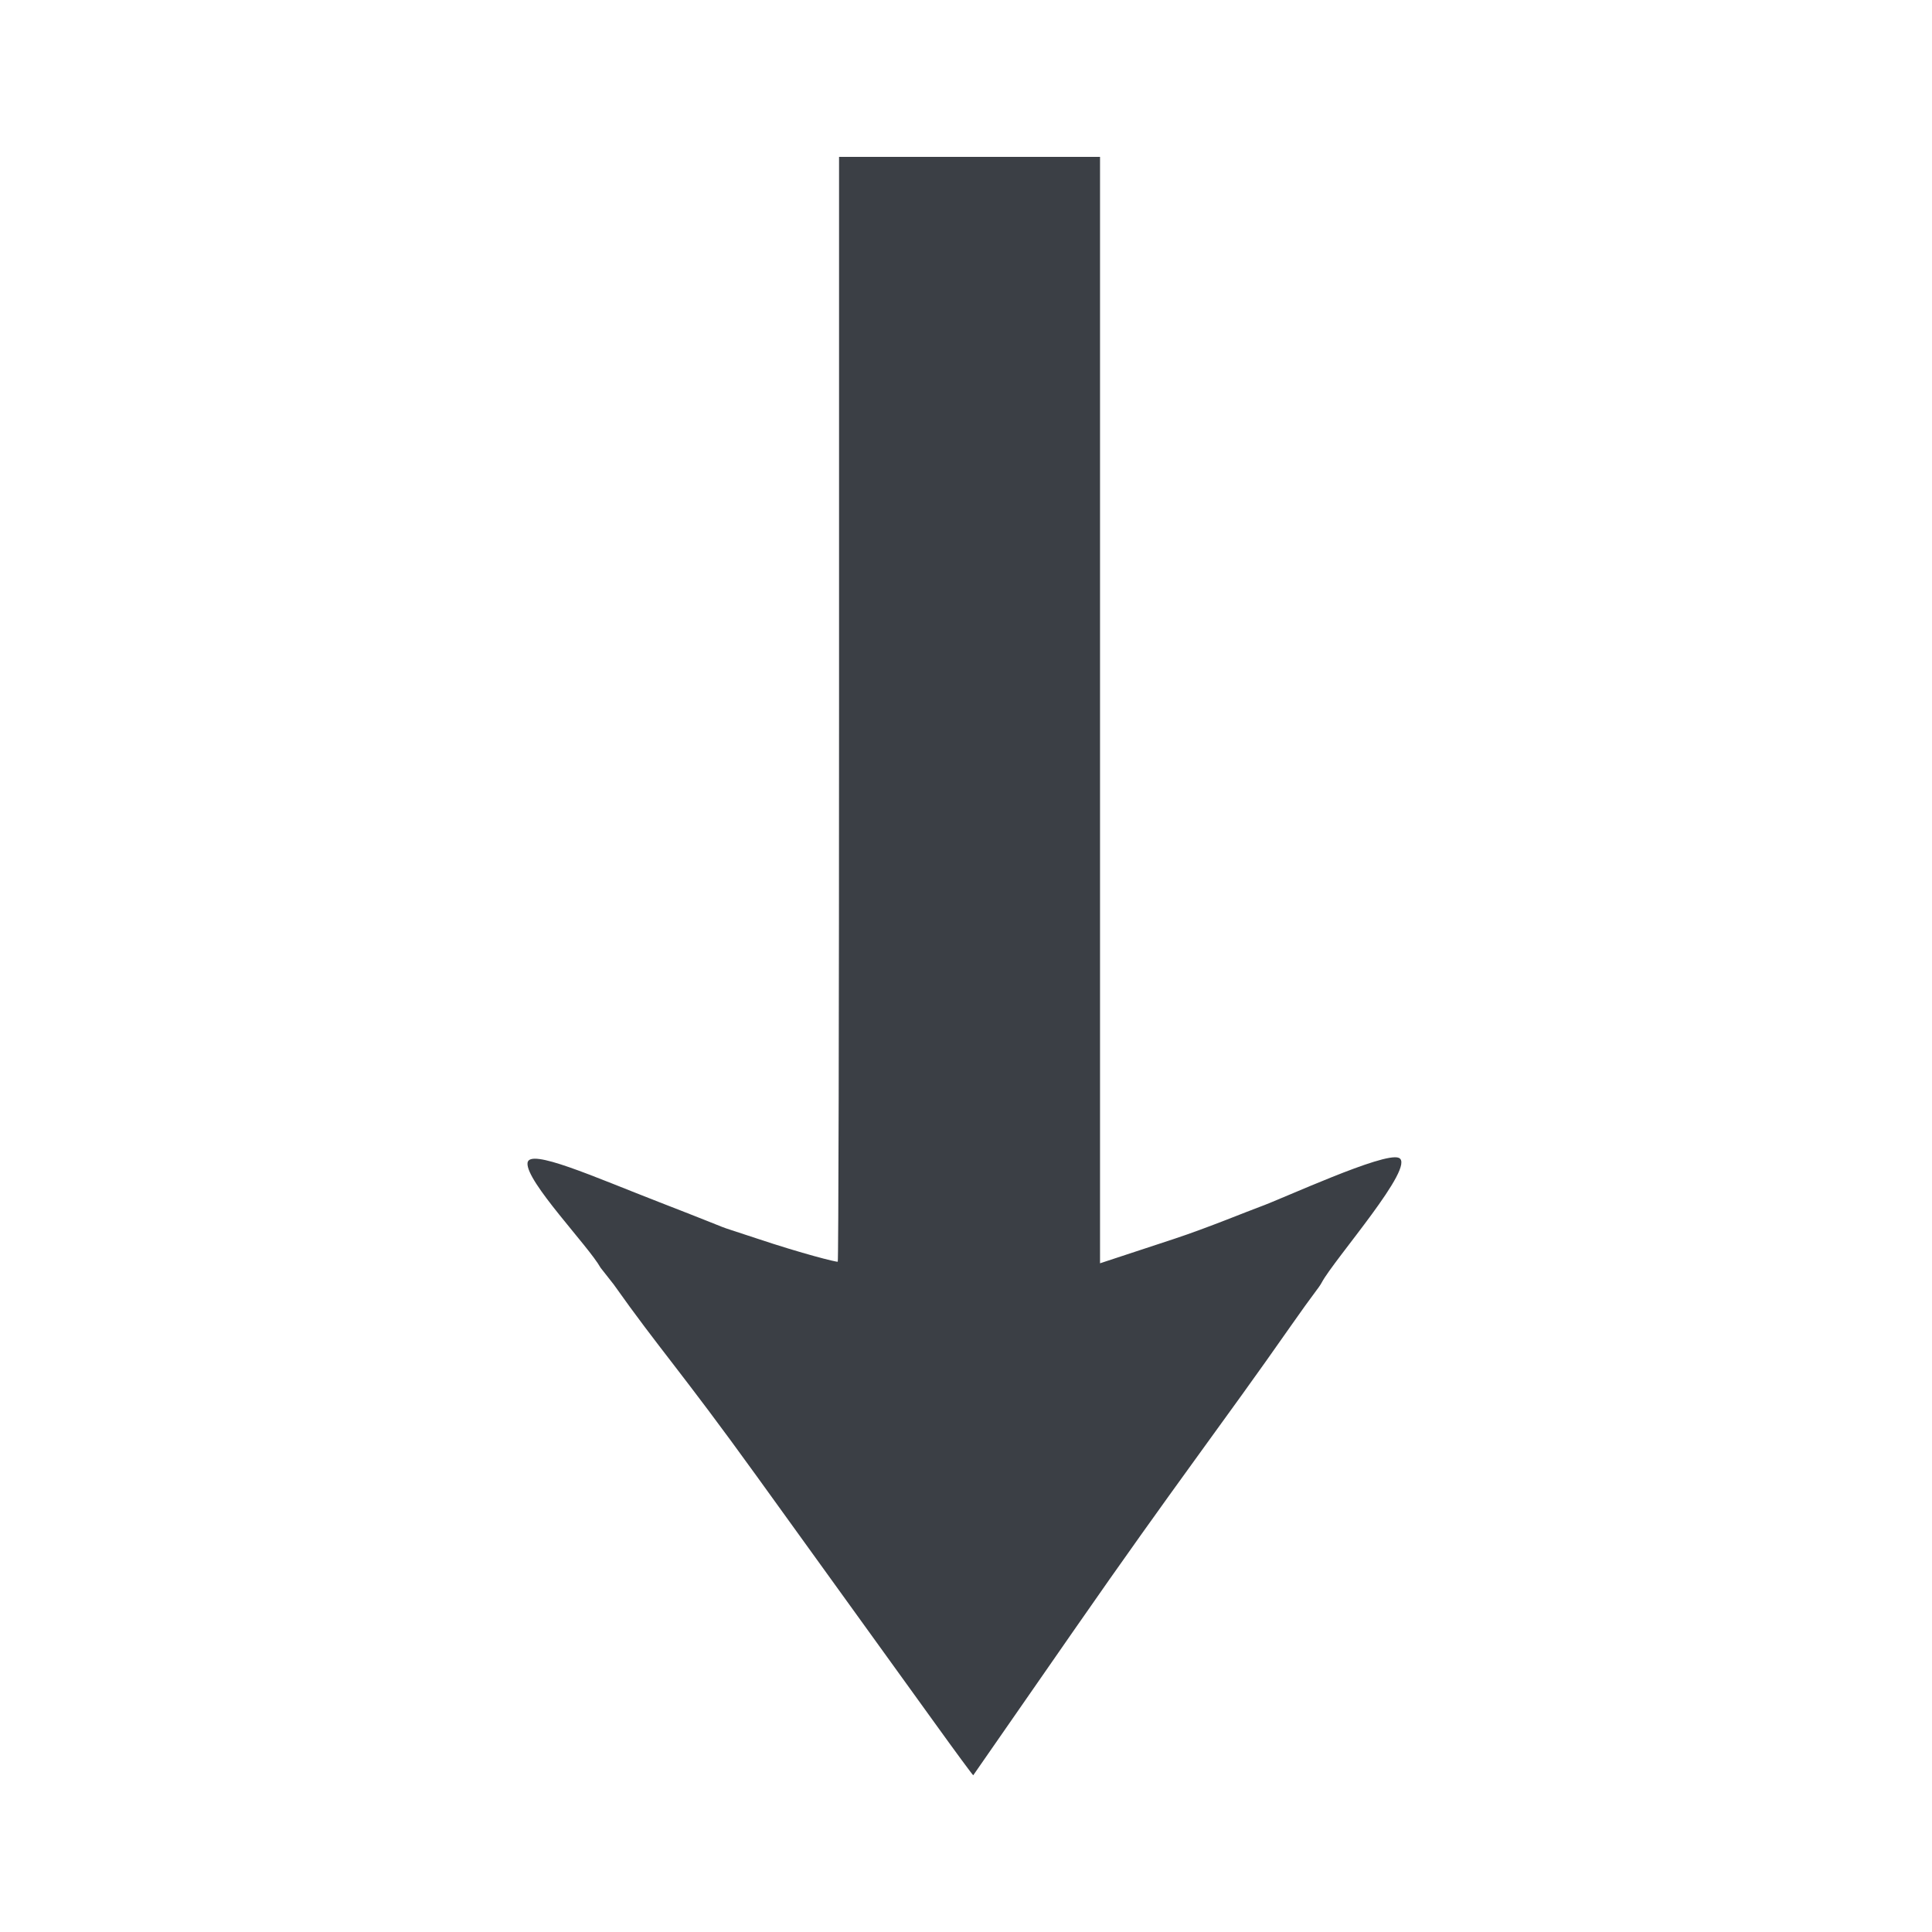
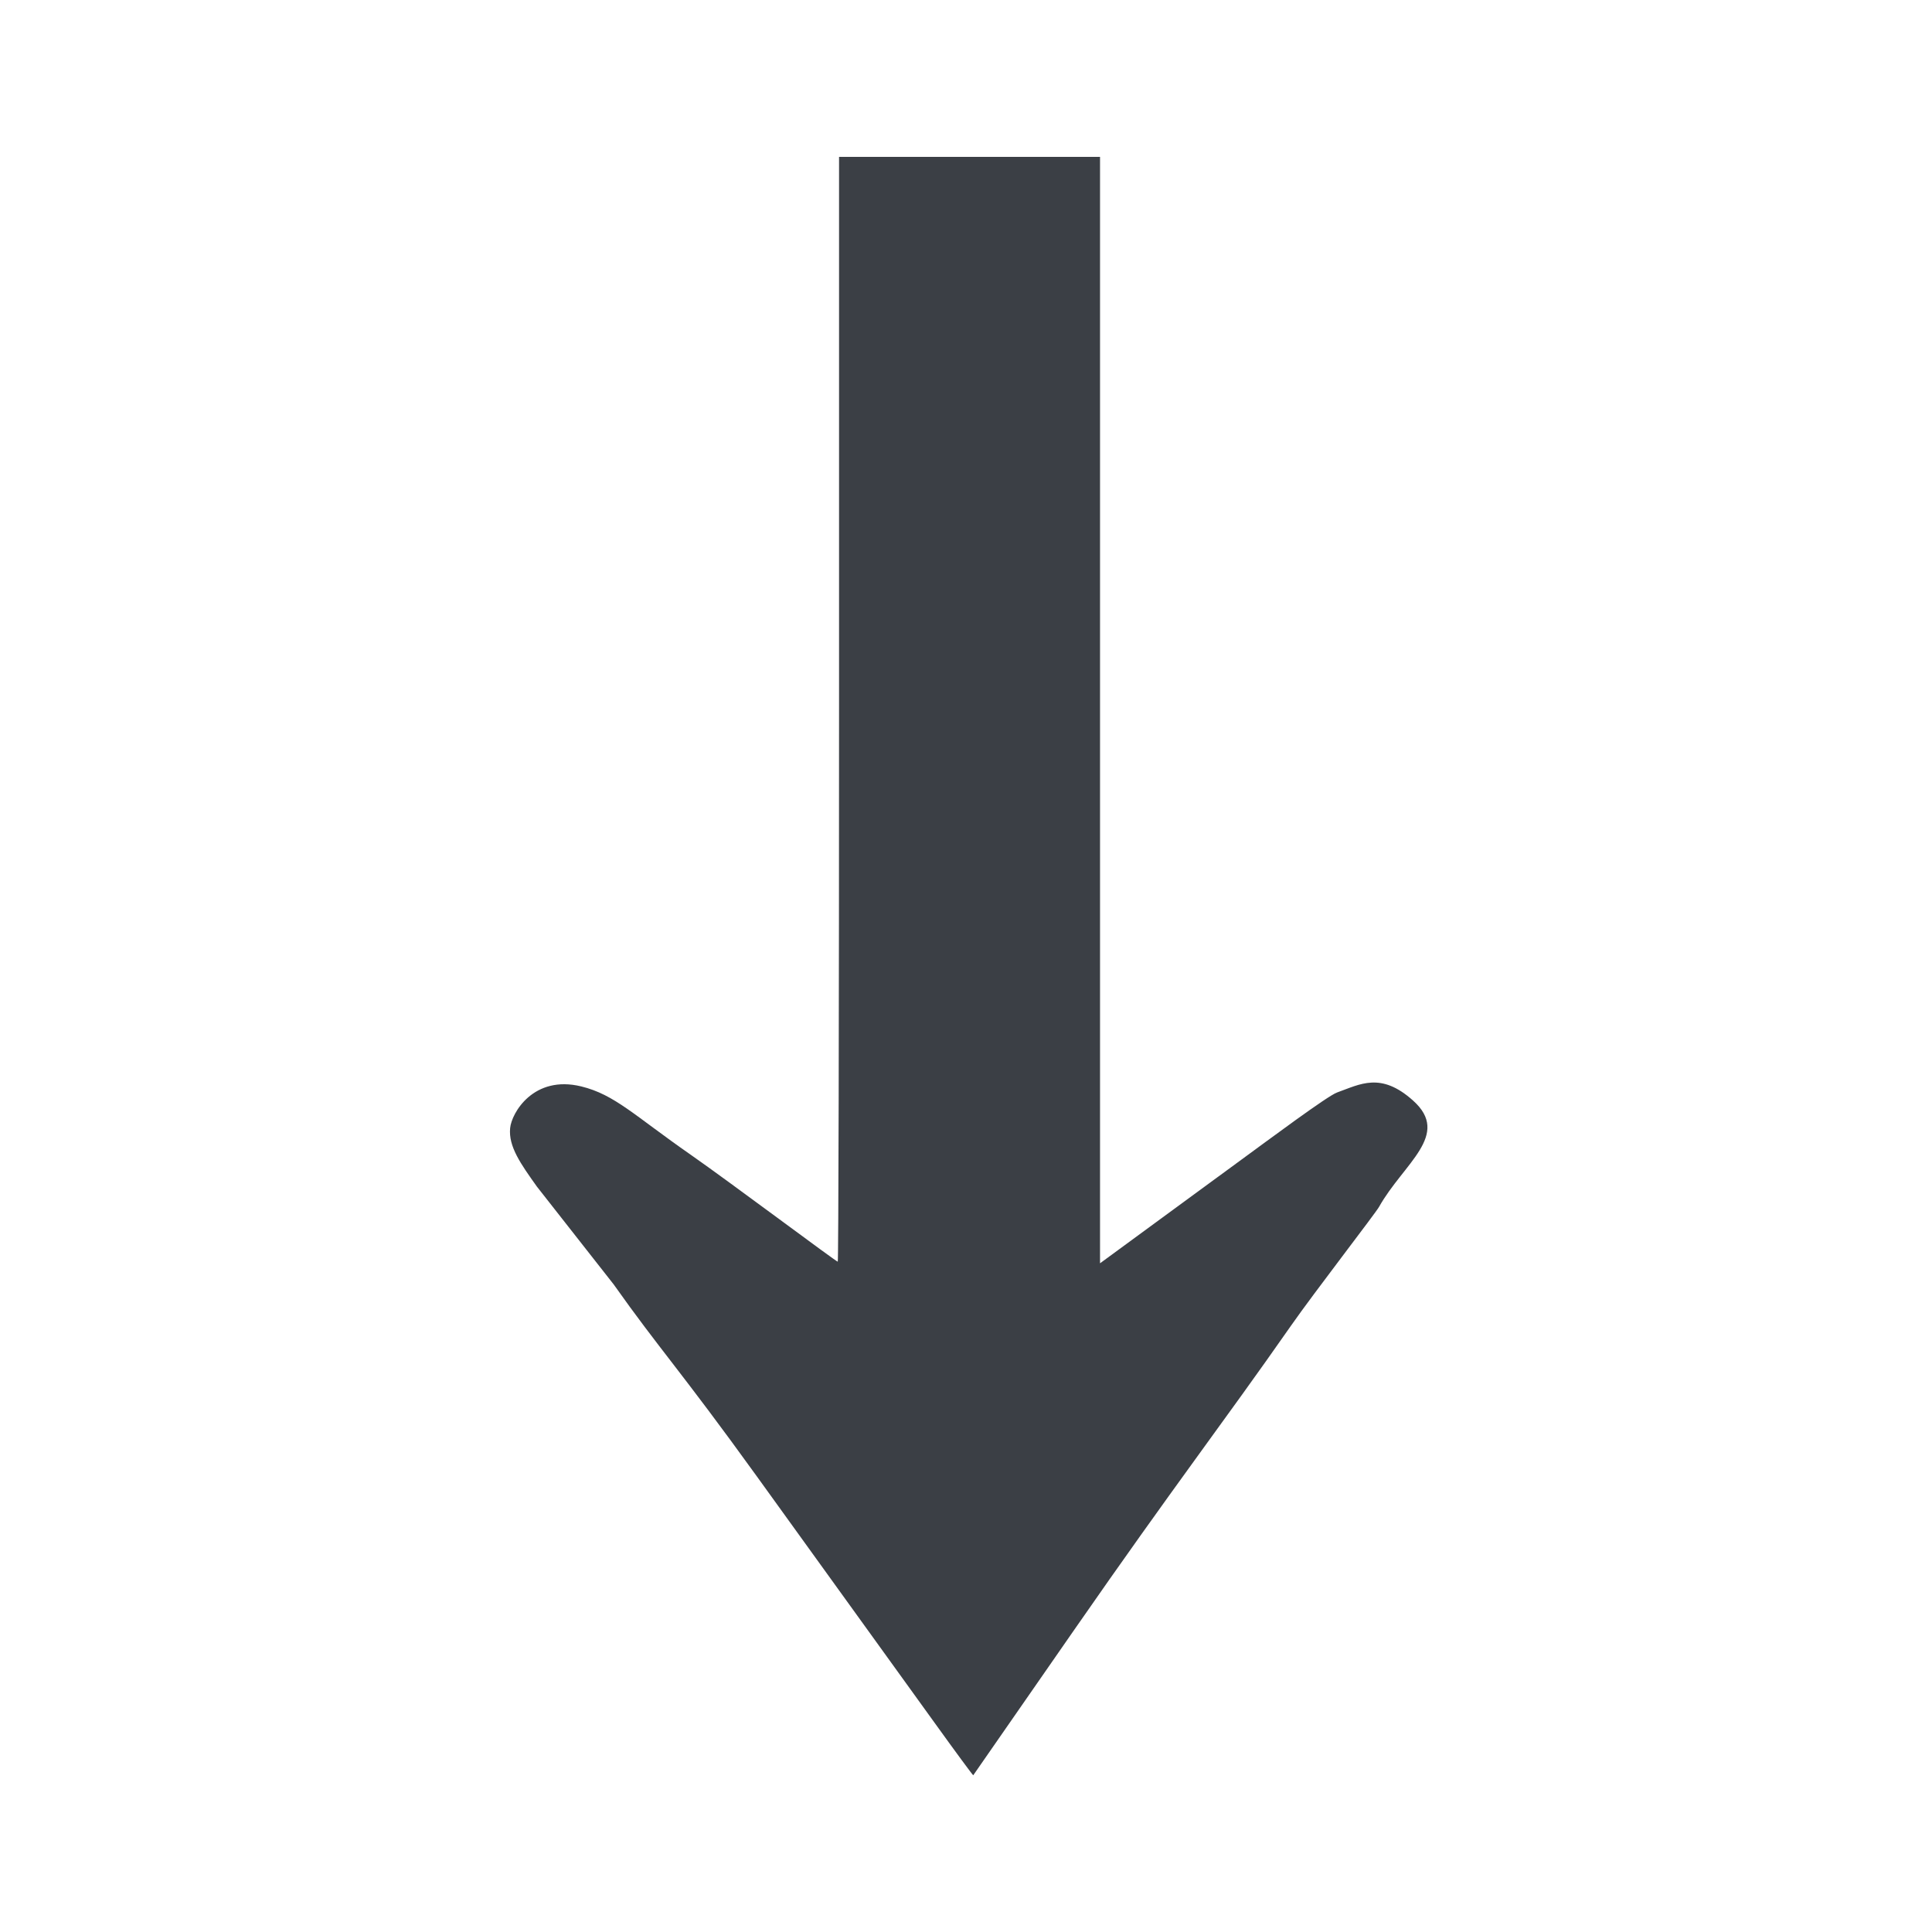
<svg xmlns="http://www.w3.org/2000/svg" height="24" version="1.1" width="24" id="svg2">
  <defs id="defs20" />
-   <path style="fill:#3b3f45;fill-opacity:1;display:inline" d="m 7.623,15.955 c 0.569,0.804 0.831,1.071 1.778,2.384 0.947,1.312 1.939,2.687 2.203,3.054 0.264,0.367 0.483,0.664 0.486,0.66 0.003,-0.004 0.563,-0.811 1.245,-1.793 1.277,-1.839 1.836,-2.552 2.706,-3.797 0.279,-0.4 0.341,-0.461 0.378,-0.531 0.152,-0.286 1.184,-1.454 0.957,-1.549 -0.185,-0.077 -1.446,0.509 -1.732,0.611 -0.119,0.042 -0.635,0.256 -1.062,0.397 l -0.917,0.302 0,-6.872 0,-6.872 -1.621,0 -1.621,0 0,6.854 c 0,3.77 -0.007,6.862 -0.016,6.87 -0.009,0.009 -0.439,-0.099 -1.002,-0.287 -0.682,-0.227 -0.073,-0.009 -1.212,-0.451 -0.818,-0.317 -1.622,-0.679 -1.64,-0.488 -0.022,0.229 0.758,1.033 0.908,1.302 z" id="path3011" />
+   <path style="fill:#3b3f45;fill-opacity:1;display:inline" d="m 7.623,15.955 c 0.569,0.804 0.831,1.071 1.778,2.384 0.947,1.312 1.939,2.687 2.203,3.054 0.264,0.367 0.483,0.664 0.486,0.66 0.003,-0.004 0.563,-0.811 1.245,-1.793 1.277,-1.839 1.836,-2.552 2.706,-3.797 0.279,-0.4 1.053,-1.401 1.09,-1.471 0.304,-0.541 0.899,-0.894 0.423,-1.32 -0.401,-0.36 -0.658,-0.203 -0.944,-0.101 -0.119,0.042 -0.852,0.589 -1.215,0.854 l -1.73,1.268 0,-6.872 0,-6.872 -1.621,0 -1.621,0 0,6.854 c 0,3.77 -0.007,6.862 -0.016,6.87 -0.009,0.009 -1.333,-0.984 -1.829,-1.33 C 7.878,13.856 7.637,13.598 7.221,13.496 6.629,13.351 6.355,13.824 6.337,14.014 c -0.022,0.229 0.132,0.445 0.333,0.727 z" id="path3011" />
</svg>
